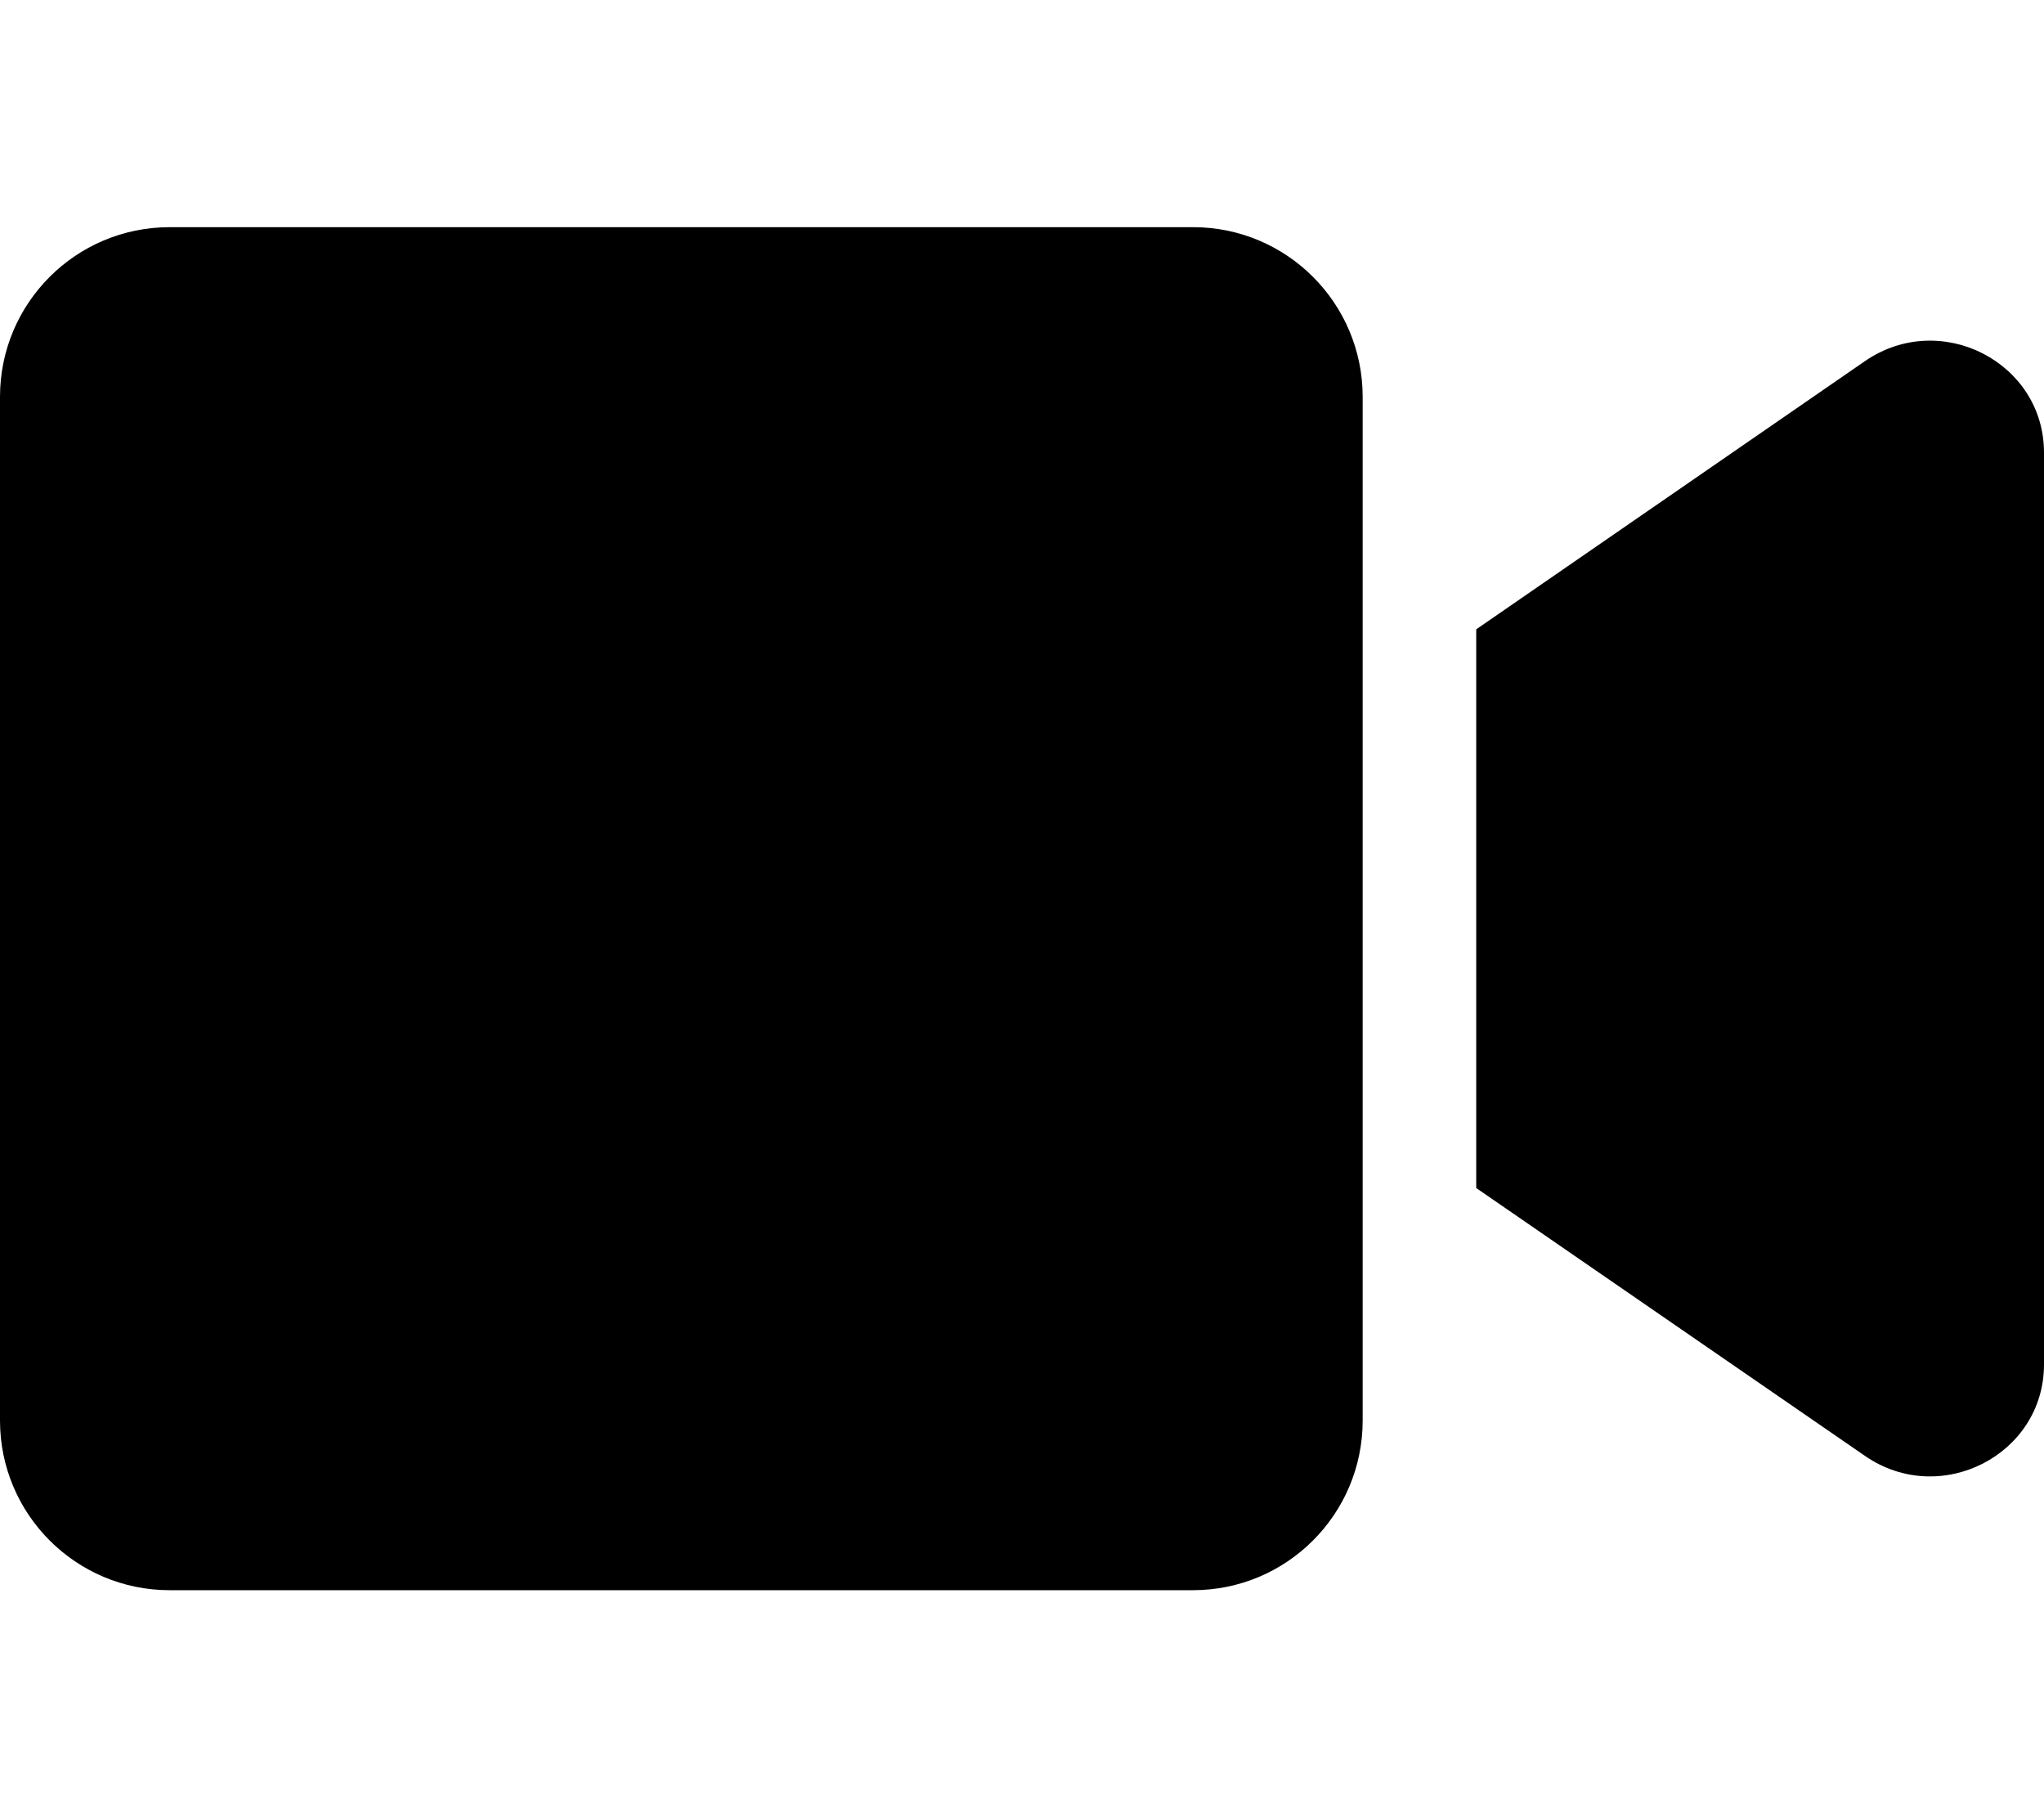
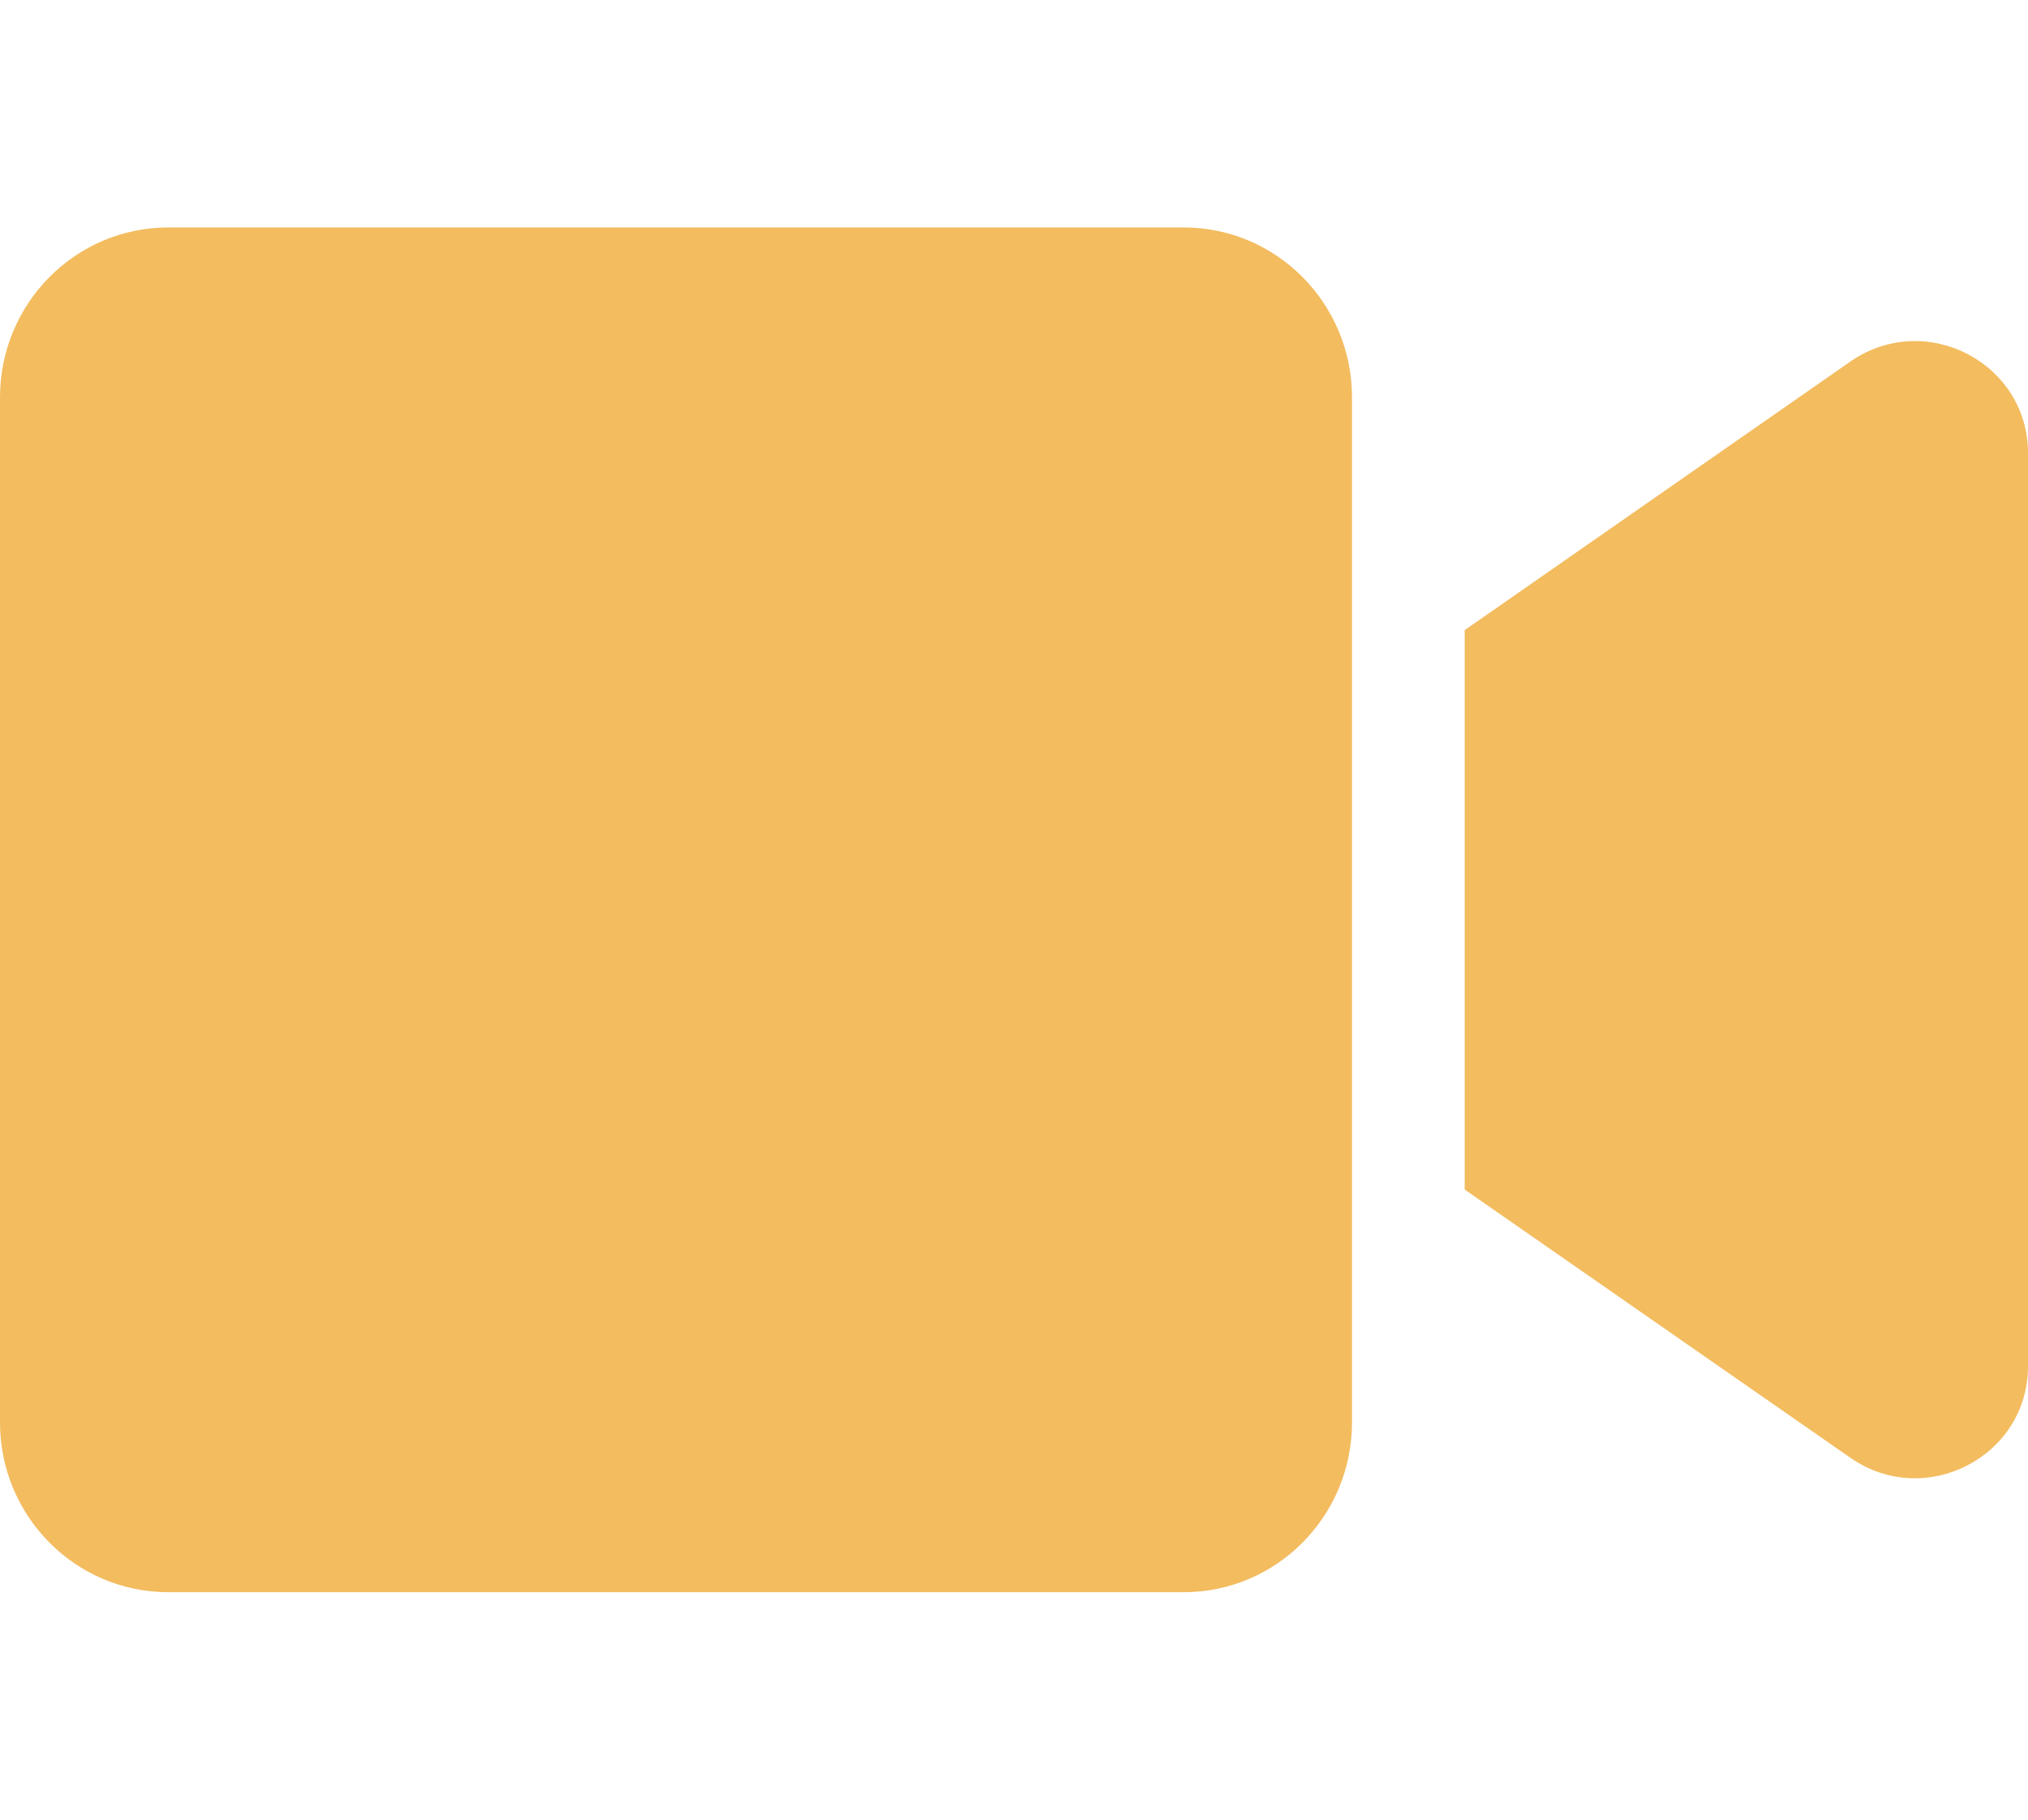
- <svg xmlns="http://www.w3.org/2000/svg" aria-hidden="true" focusable="false" data-prefix="fas" data-icon="video" class="svg-inline--fa fa-video fa-w-18" role="img" viewBox="0 0 576 512">
-   <path fill="currentColor" d="M336.2 64H47.8C21.4 64 0 85.4 0 111.8v288.4C0 426.6 21.4 448 47.8 448h288.4c26.4 0 47.8-21.4 47.8-47.8V111.8c0-26.4-21.4-47.8-47.8-47.8zm189.4 37.7L416 177.3v157.4l109.6 75.5c21.2 14.6 50.4-.3 50.4-25.8V127.5c0-25.4-29.1-40.4-50.4-25.8z" />
+ <svg xmlns="http://www.w3.org/2000/svg" width="39" height="35" viewBox="0 0 39 35" fill="none">
+   <path d="M22.764 4.375H3.236C1.449 4.375 0 5.838 0 7.643V27.357C0 29.162 1.449 30.625 3.236 30.625H22.764C24.551 30.625 26 29.162 26 27.357V7.643C26 5.838 24.551 4.375 22.764 4.375ZM35.587 6.952L28.167 12.12V22.88L35.587 28.041C37.023 29.039 39 28.02 39 26.277V8.716C39 6.979 37.03 5.954 35.587 6.952Z" fill="#F3BC5F" />
</svg>
